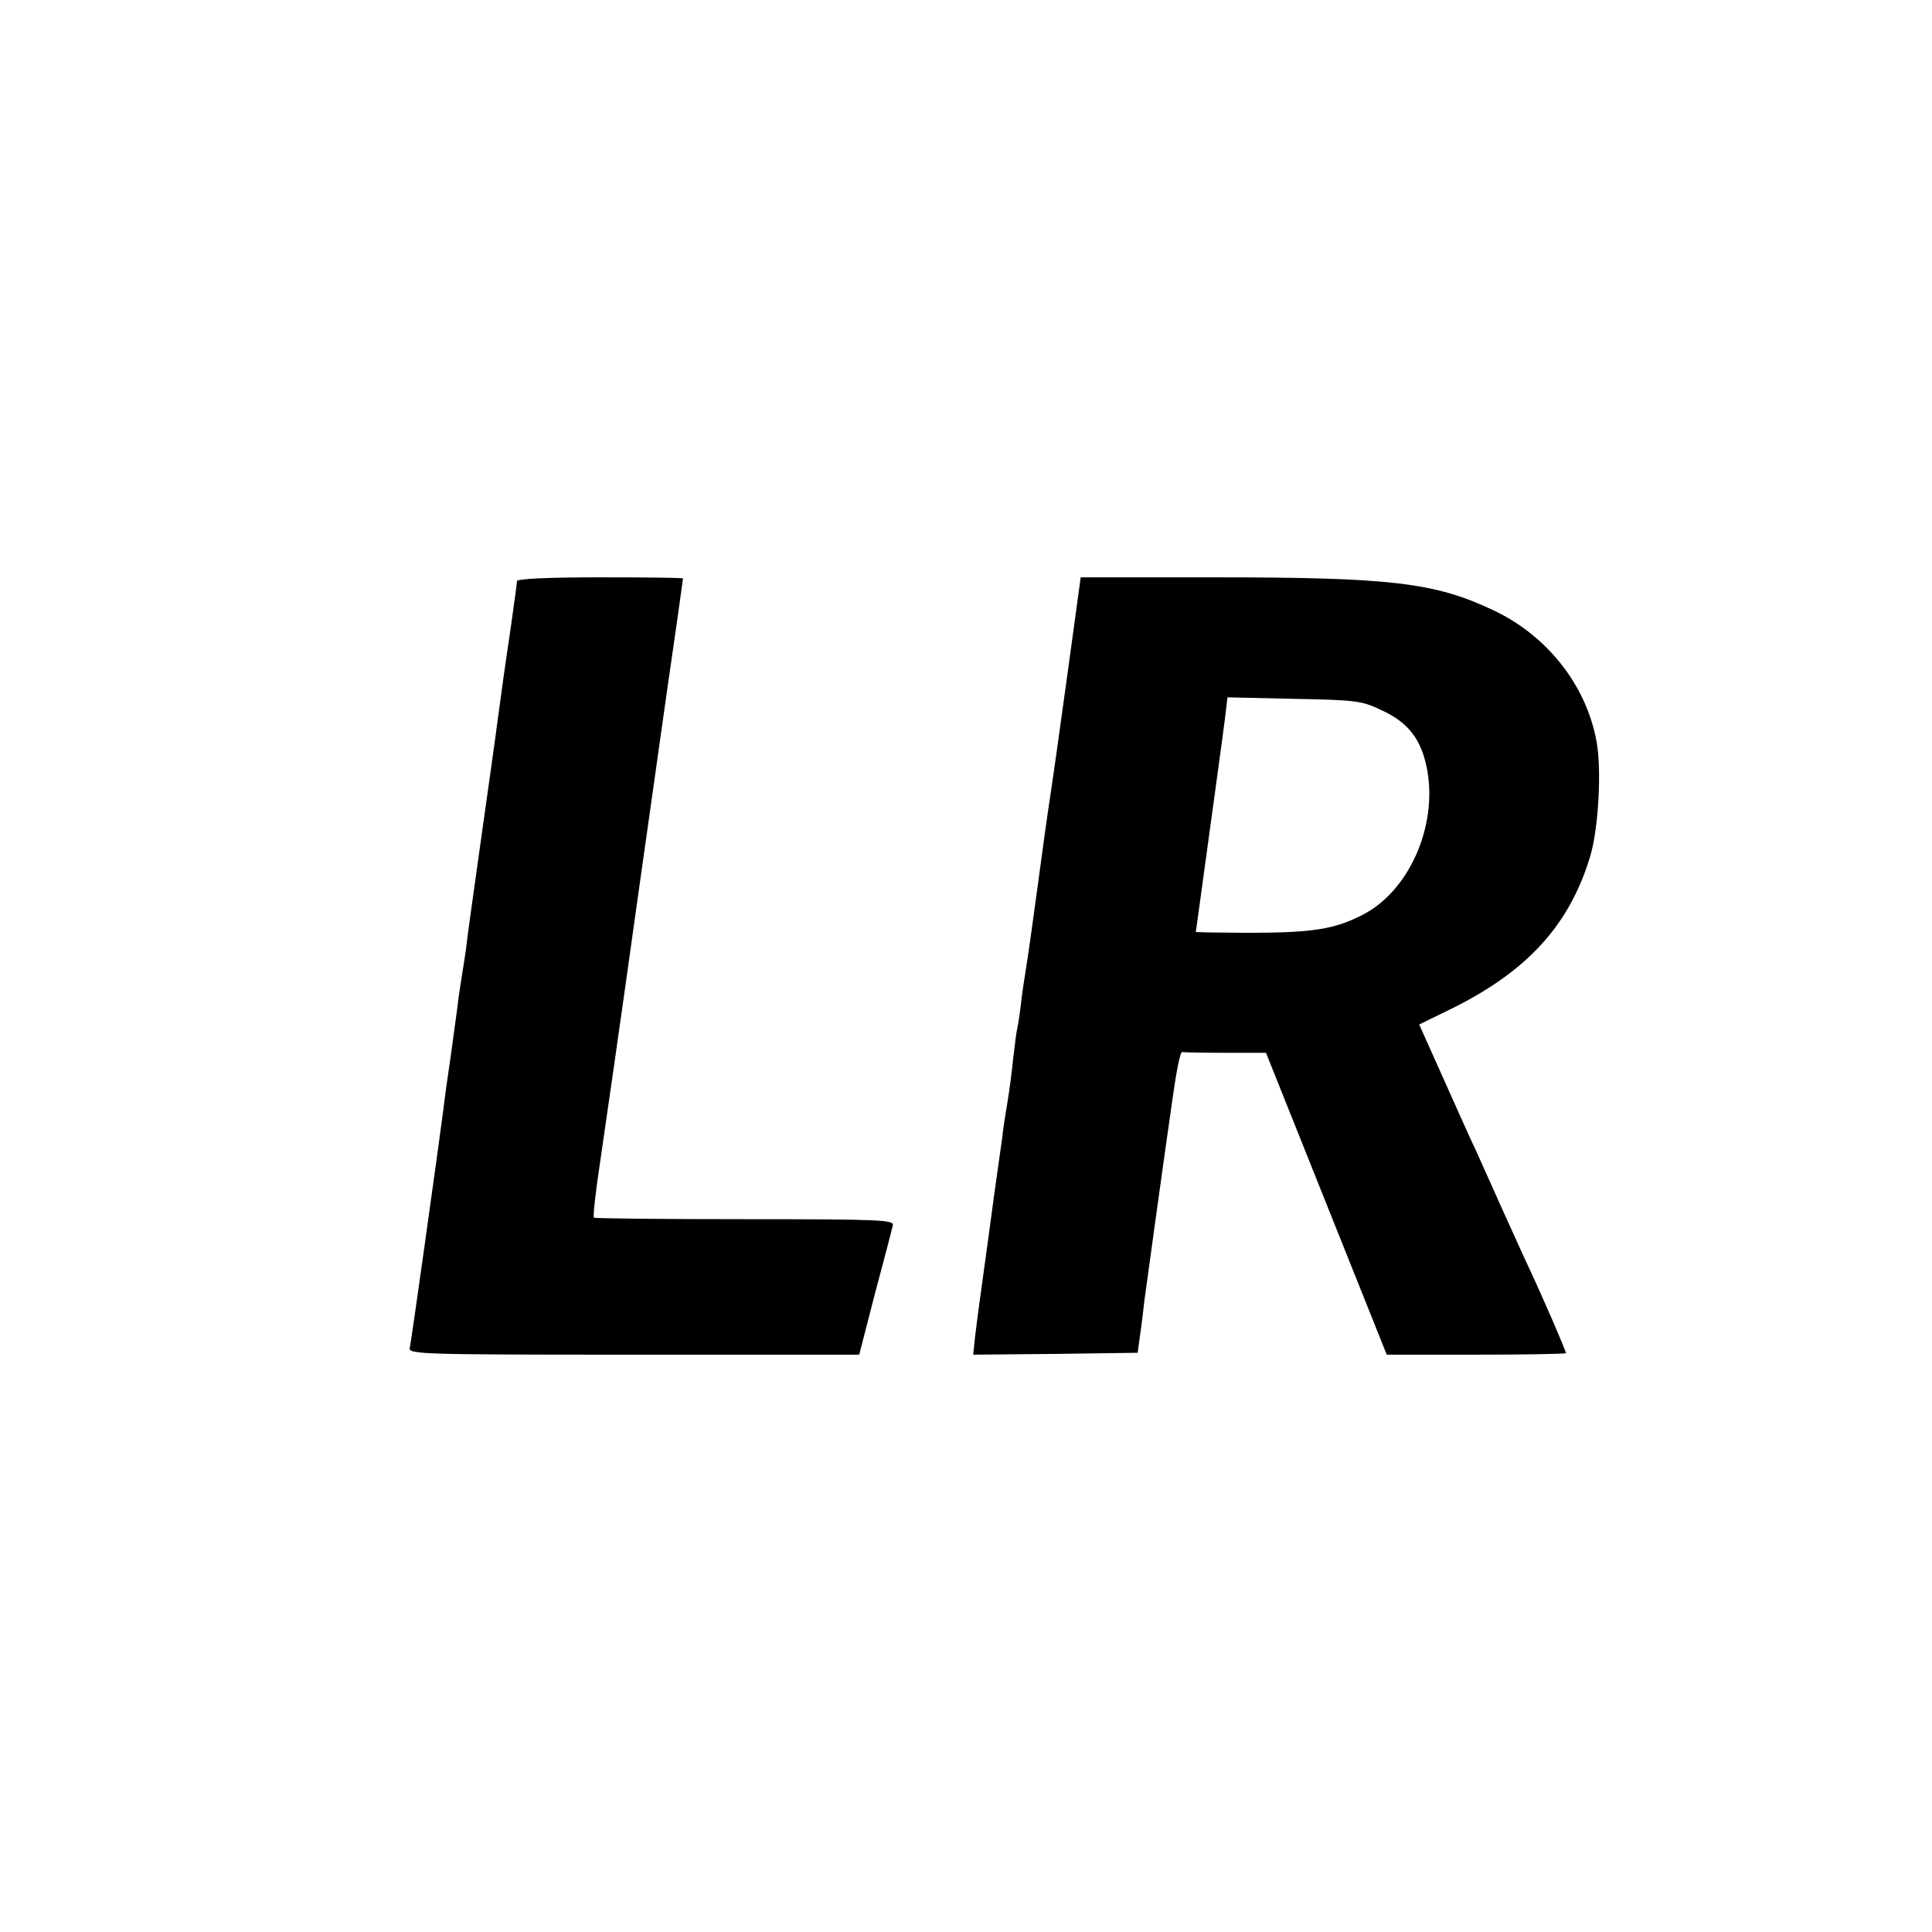
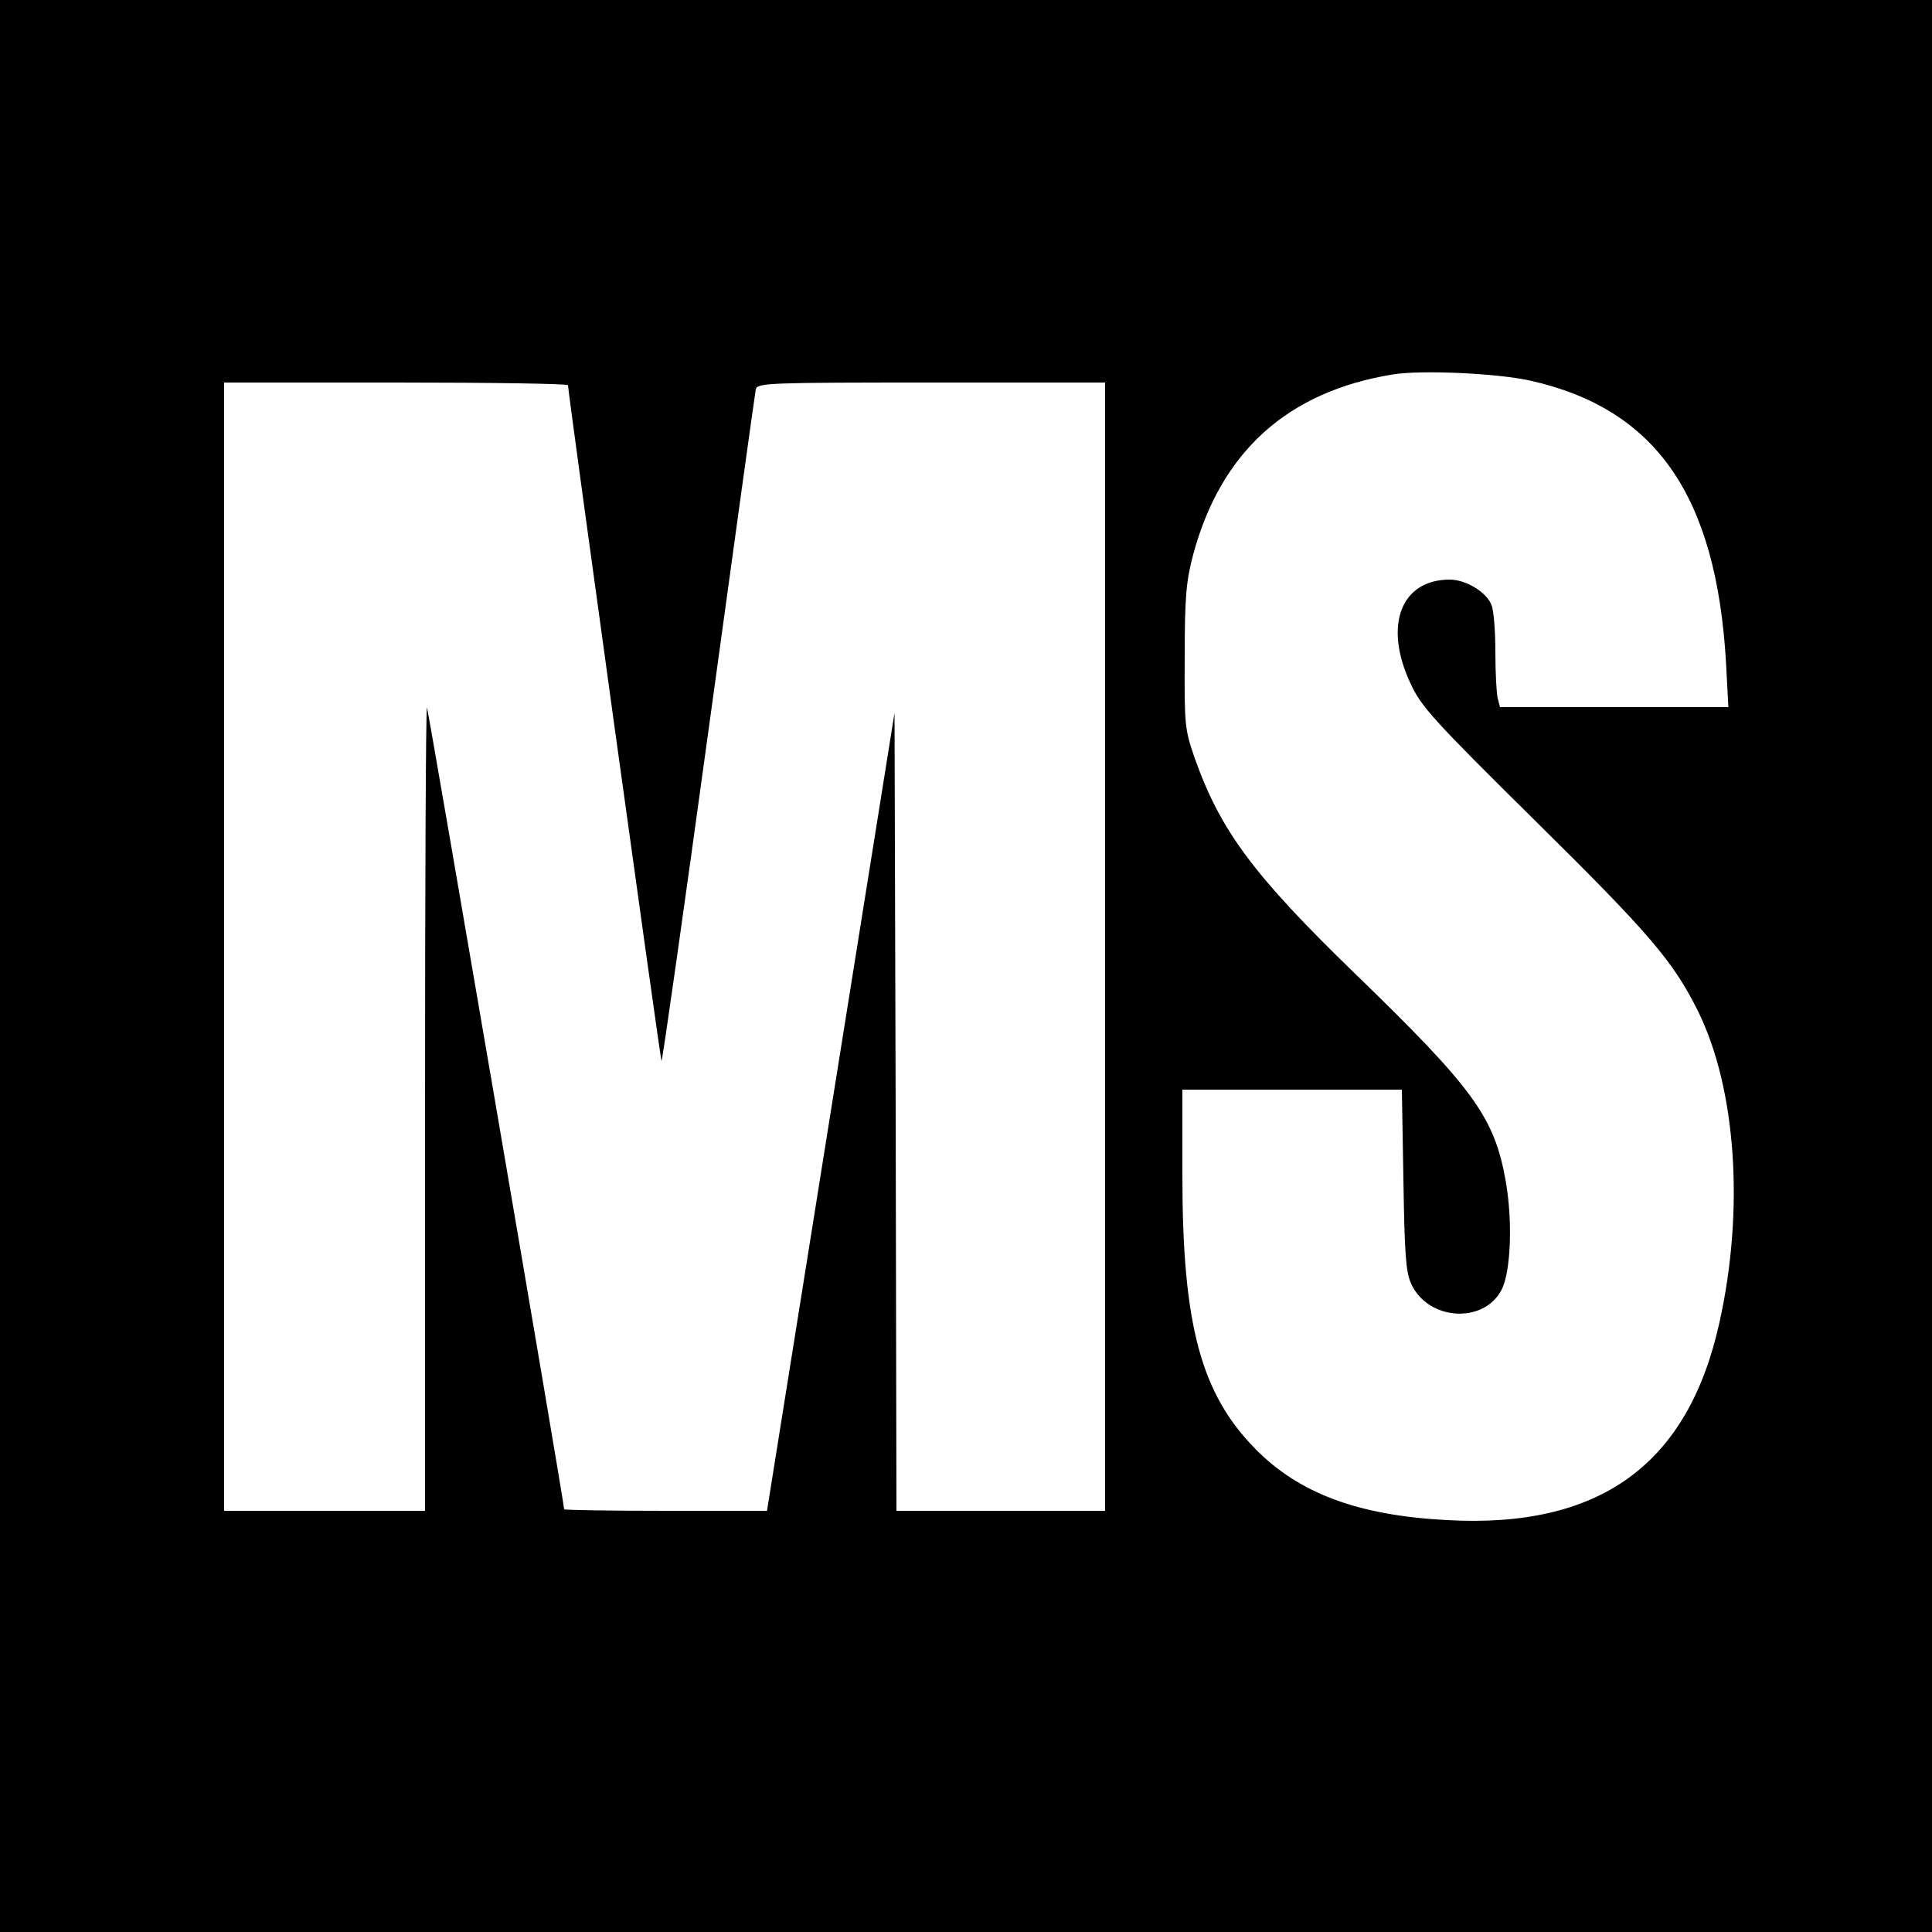
- <svg xmlns="http://www.w3.org/2000/svg" width="682.667" height="682.667" preserveAspectRatio="xMidYMid meet" version="1.0" viewBox="0 0 512 512">
-   <g fill="#000" stroke="none">
-     <path d="M1370 3580 c0 -6 -7 -56 -15 -113 -20 -137 -22 -149 -35 -247 -6 -47 -27 -195 -46 -330 -19 -135 -37 -263 -39 -285 -3 -22 -8 -51 -10 -65 -2 -14 -7 -43 -10 -65 -2 -22 -12 -89 -20 -150 -9 -60 -18 -126 -20 -145 -10 -76 -14 -104 -49 -355 -20 -143 -38 -268 -40 -277 -4 -17 30 -18 593 -18 l598 0 42 163 c24 89 45 170 47 179 5 15 -25 17 -392 17 -218 0 -398 2 -400 4 -3 2 4 65 15 138 11 74 57 393 101 709 92 651 85 601 105 739 8 58 15 106 15 108 0 2 -99 3 -220 3 -141 0 -220 -4 -220 -10z" transform="translate(0,512) scale(0.1,-0.1)" />
-     <path d="M2826 3313 c-21 -153 -40 -287 -42 -298 -11 -72 -17 -117 -35 -250 -11 -82 -24 -175 -29 -205 -5 -30 -12 -77 -15 -105 -3 -27 -8 -57 -10 -65 -2 -8 -6 -42 -10 -75 -3 -33 -10 -85 -15 -115 -5 -30 -12 -73 -14 -95 -3 -22 -20 -139 -36 -260 -17 -121 -33 -241 -36 -268 l-5 -47 218 2 218 3 6 45 c4 25 9 68 12 95 7 52 47 343 76 545 9 63 19 114 24 112 4 -1 55 -2 115 -2 l107 0 160 -400 160 -400 238 0 c130 0 237 2 237 4 0 6 -61 147 -98 226 -17 36 -51 112 -77 169 -25 57 -55 122 -65 145 -11 22 -48 106 -84 186 l-65 145 82 40 c204 100 316 223 371 405 22 72 31 229 17 305 -27 149 -131 281 -274 348 -154 73 -270 87 -737 87 l-356 0 -38 -277z m835 -75 c72 -33 106 -78 121 -157 28 -151 -48 -323 -172 -386 -85 -43 -145 -50 -408 -46 l-33 1 6 43 c46 337 65 472 71 521 l7 58 176 -4 c164 -3 180 -5 232 -30z" transform="translate(0,512) scale(0.1,-0.1)" />
+ <svg xmlns="http://www.w3.org/2000/svg" version="1.0" width="500pt" height="500pt" viewBox="0 0 500 500" preserveAspectRatio="xMidYMid meet">
+   <g transform="translate(0,500) scale(0.1,-0.1)" fill="#000000" stroke="none">
+     <path d="M0 2500 l0 -2500 2500 0 2500 0 0 2500 0 2500 -2500 0 -2500 0 0 -2500z m3960 1515 c326 -73 482 -298 507 -731 l6 -114 -295 0 -296 0 -6 23 c-3 12 -6 66 -6 119 0 53 -4 108 -10 122 -12 33 -66 66 -108 66 -126 0 -172 -118 -102 -268 28 -61 58 -94 324 -357 297 -293 357 -364 421 -493 98 -200 120 -512 55 -804 -81 -368 -309 -534 -705 -512 -230 12 -382 69 -495 183 -142 144 -190 321 -190 709 l0 222 284 0 284 0 4 -232 c3 -191 6 -240 20 -270 43 -96 188 -105 234 -16 24 46 29 177 11 280 -29 166 -82 240 -391 539 -262 254 -347 369 -413 554 -27 77 -28 87 -27 265 0 157 4 197 22 265 72 267 245 422 517 466 73 12 270 3 355 -16z m-2490 -12 c0 -19 239 -1746 242 -1749 2 -2 57 385 122 859 65 474 120 870 122 880 5 16 35 17 455 17 l449 0 0 -1460 0 -1460 -270 0 -270 0 -2 1032 -3 1033 -165 -1032 -165 -1033 -262 0 c-145 0 -263 2 -263 4 0 17 -352 2071 -355 2075 -3 2 -5 -464 -5 -1037 l0 -1042 -260 0 -260 0 0 1460 0 1460 445 0 c245 0 445 -3 445 -7z" />
  </g>
</svg>
